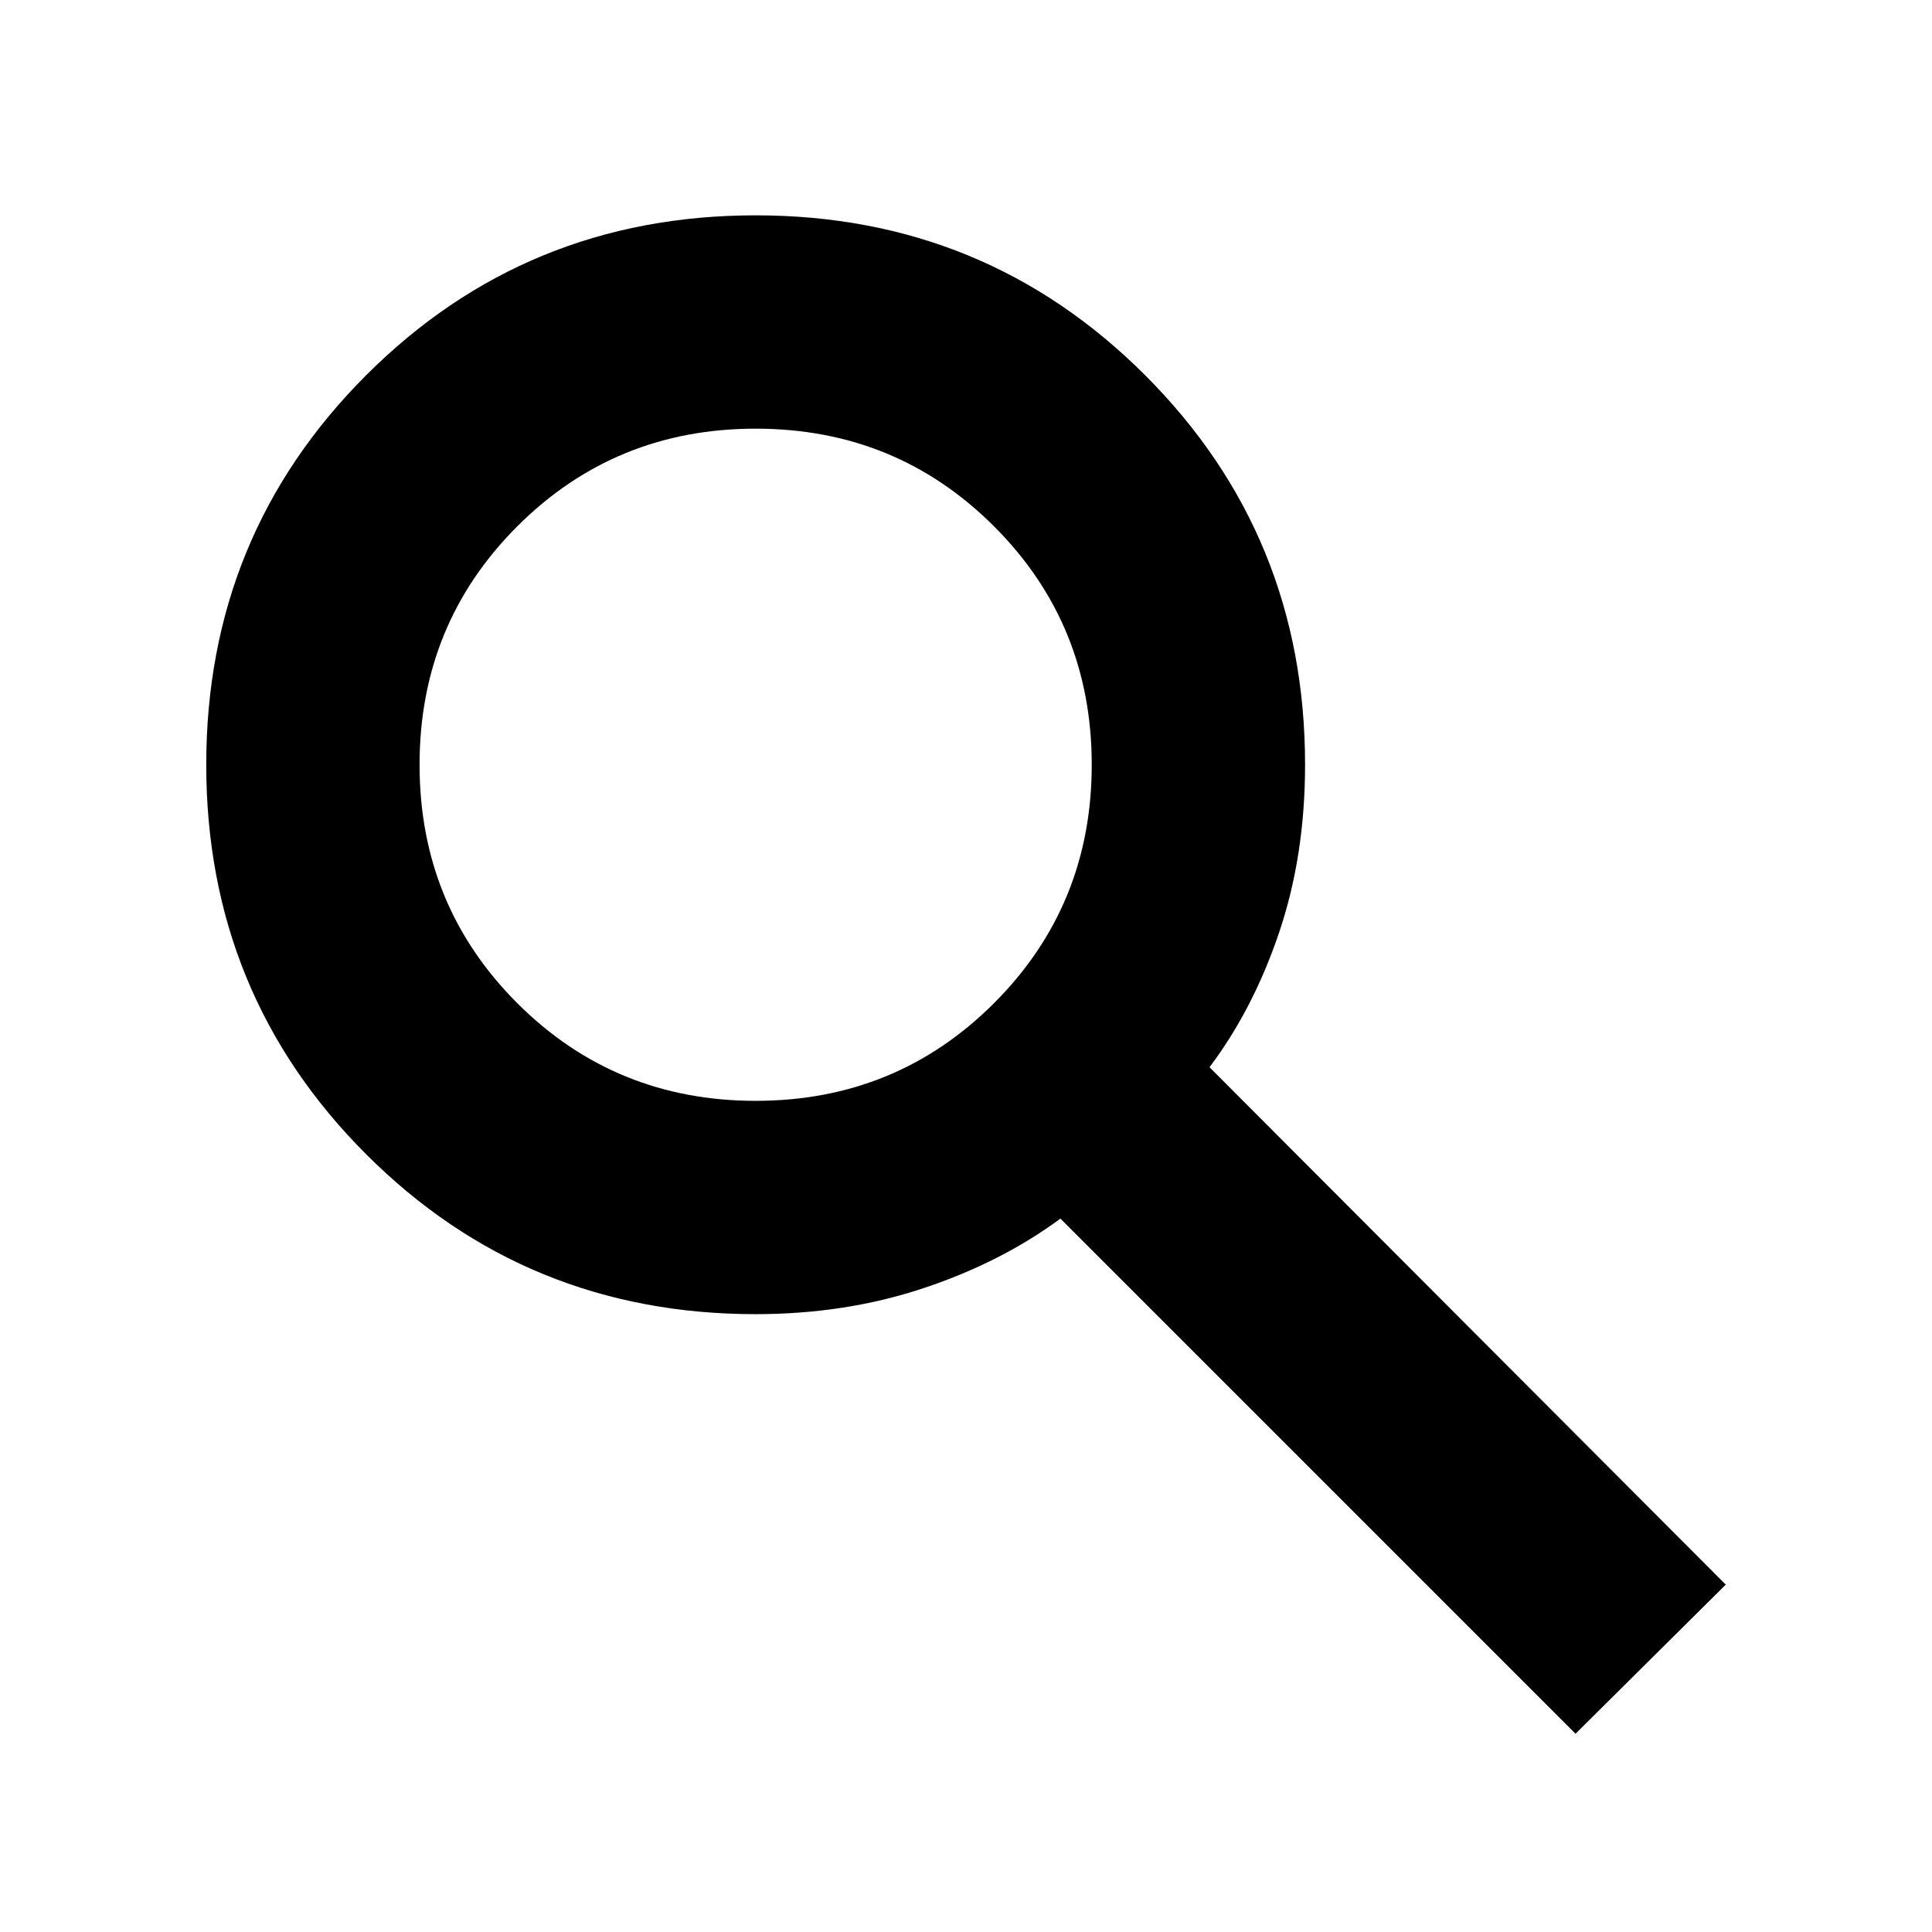
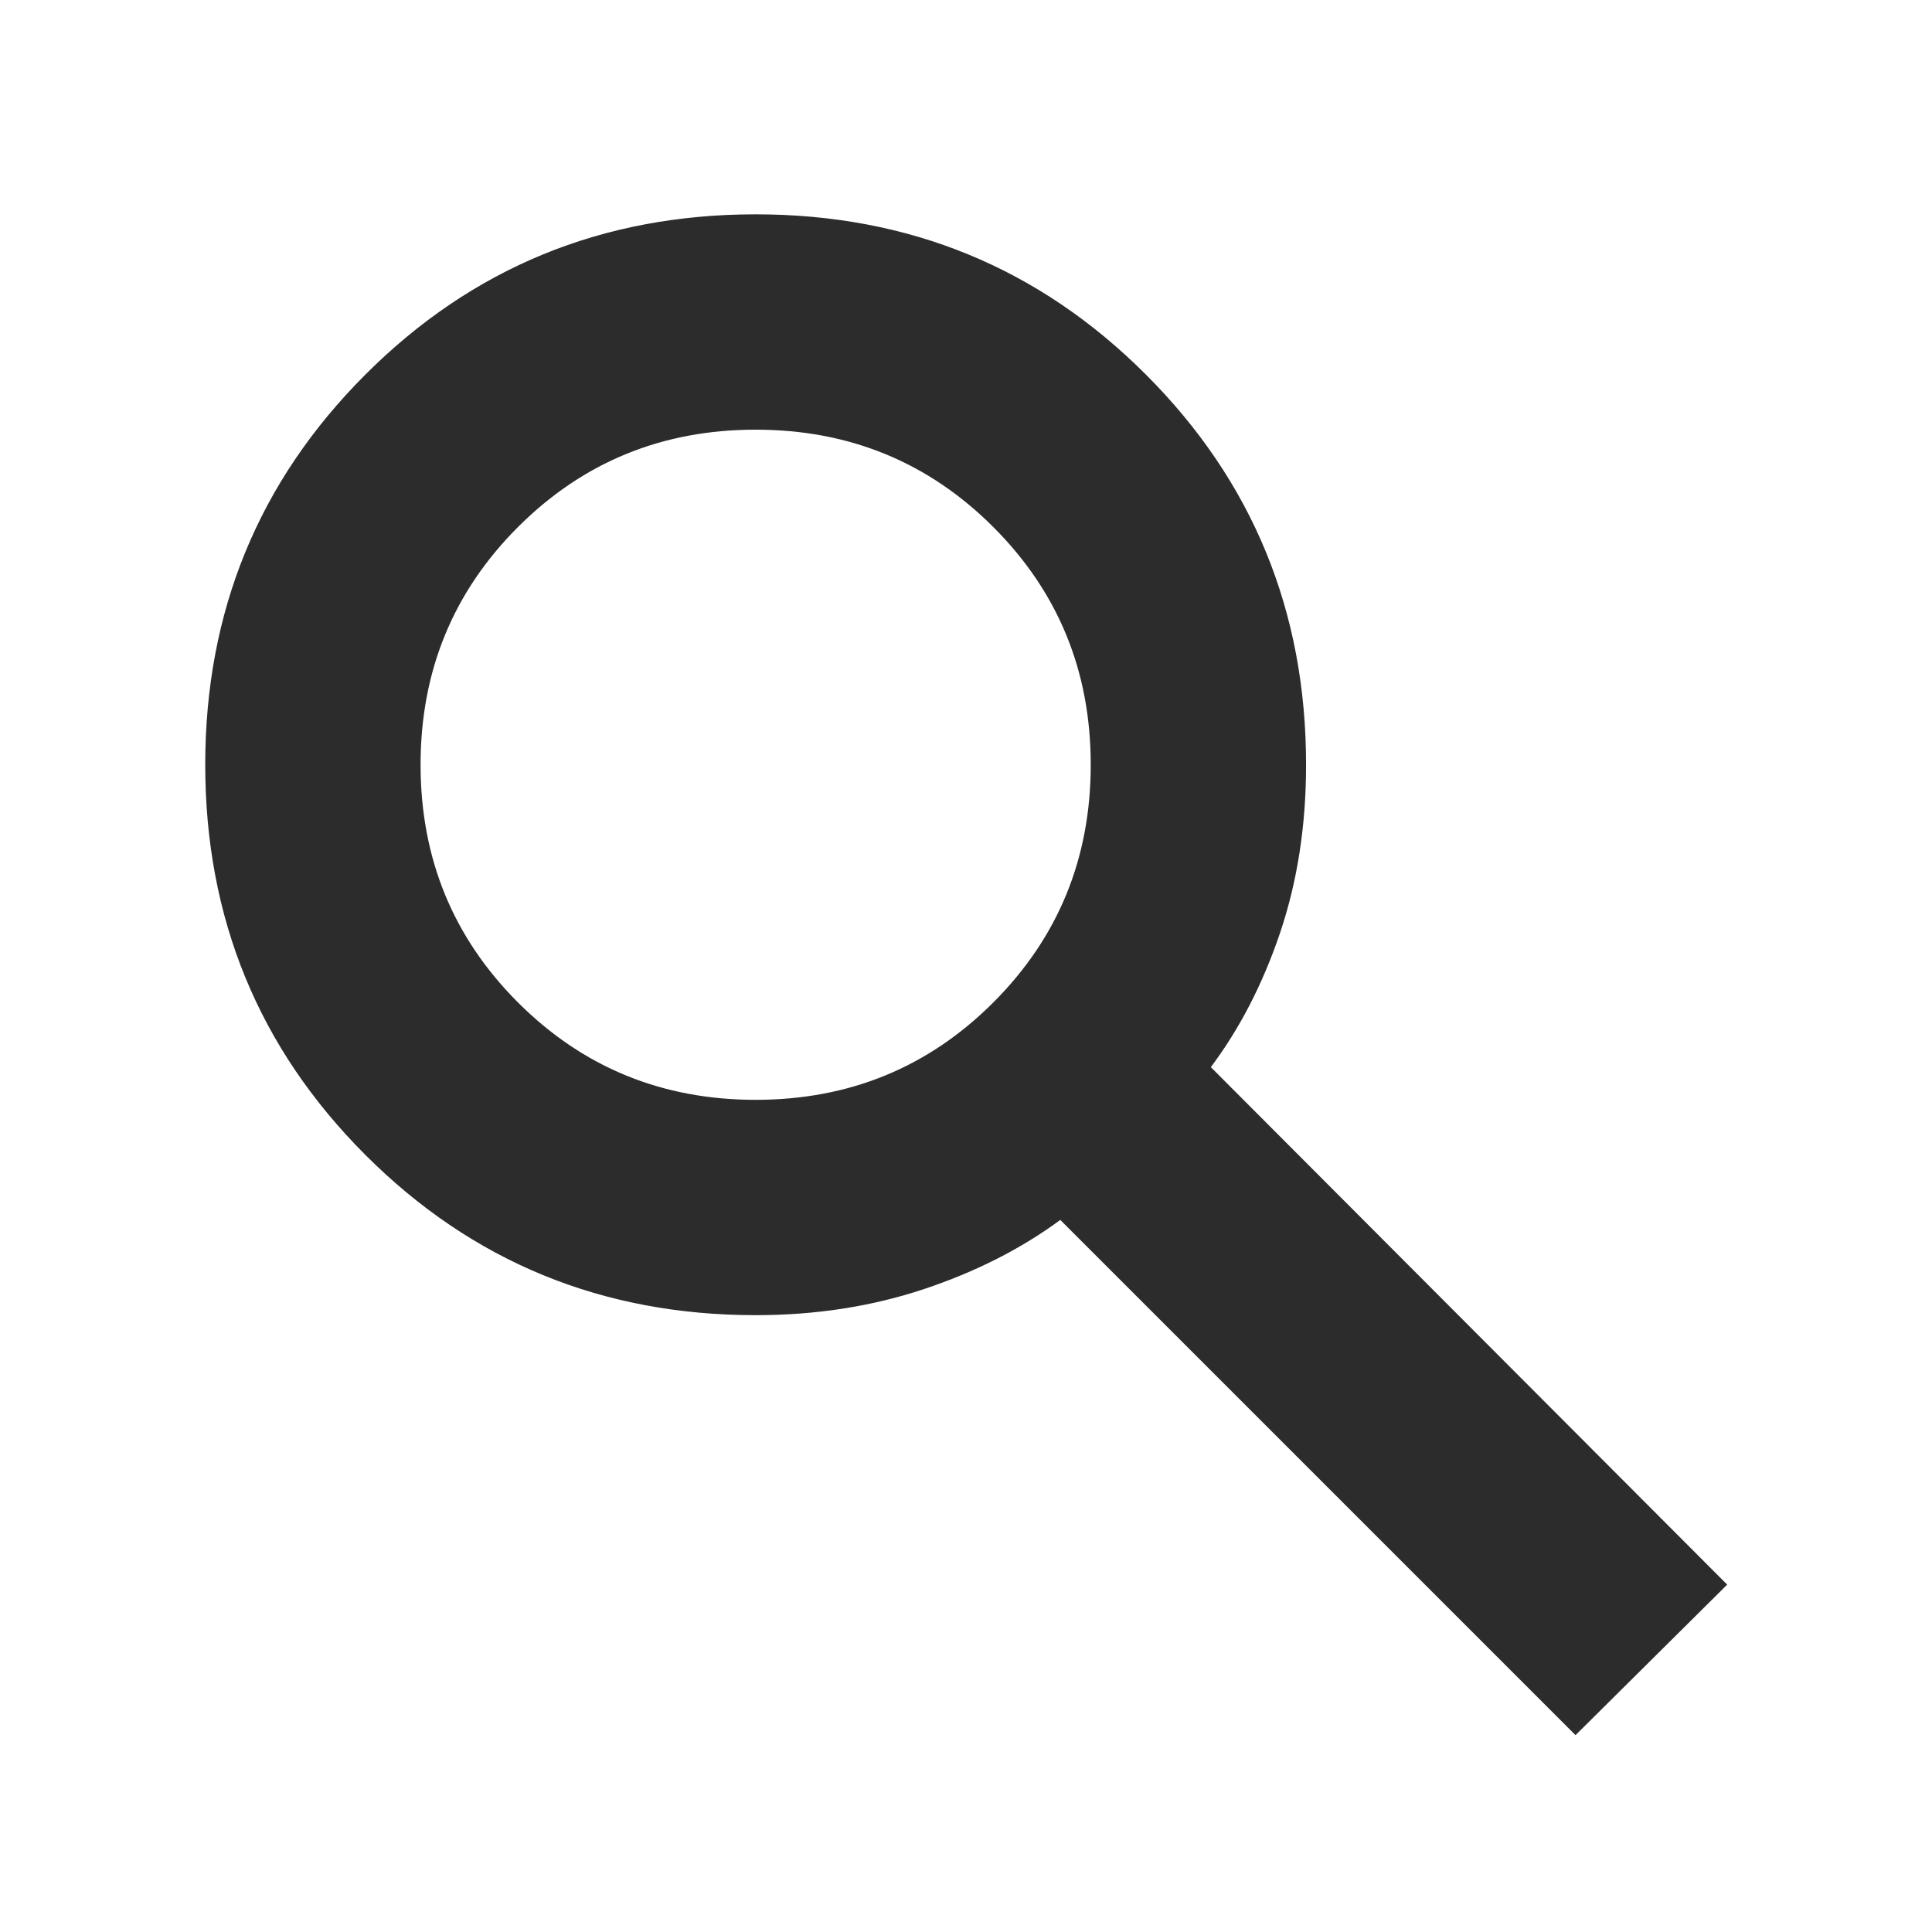
- <svg xmlns="http://www.w3.org/2000/svg" height="24px" viewBox="0 -960 960 960" width="24px" fill="2c2c2c">
+ <svg xmlns="http://www.w3.org/2000/svg" height="24px" viewBox="0 -960 960 960" width="24px" fill="#2c2c2c" stroke="#2c2c2c">
  <path d="M782.87-98.52 526.91-354.48q-29.43 21.74-68.15 34.61Q420.04-307 375.48-307q-114.09 0-193.55-79.46-79.45-79.45-79.45-193.54 0-114.09 79.45-193.54Q261.39-853 375.48-853q114.09 0 193.54 79.46 79.46 79.45 79.46 193.54 0 45.13-12.87 83.28T601-429.7l256.52 257.09-74.65 74.09ZM375.48-413q69.91 0 118.45-48.54 48.55-48.55 48.55-118.46t-48.55-118.46Q445.39-747 375.48-747t-118.46 48.54Q208.48-649.91 208.48-580t48.54 118.46Q305.57-413 375.48-413Z" />
</svg>
